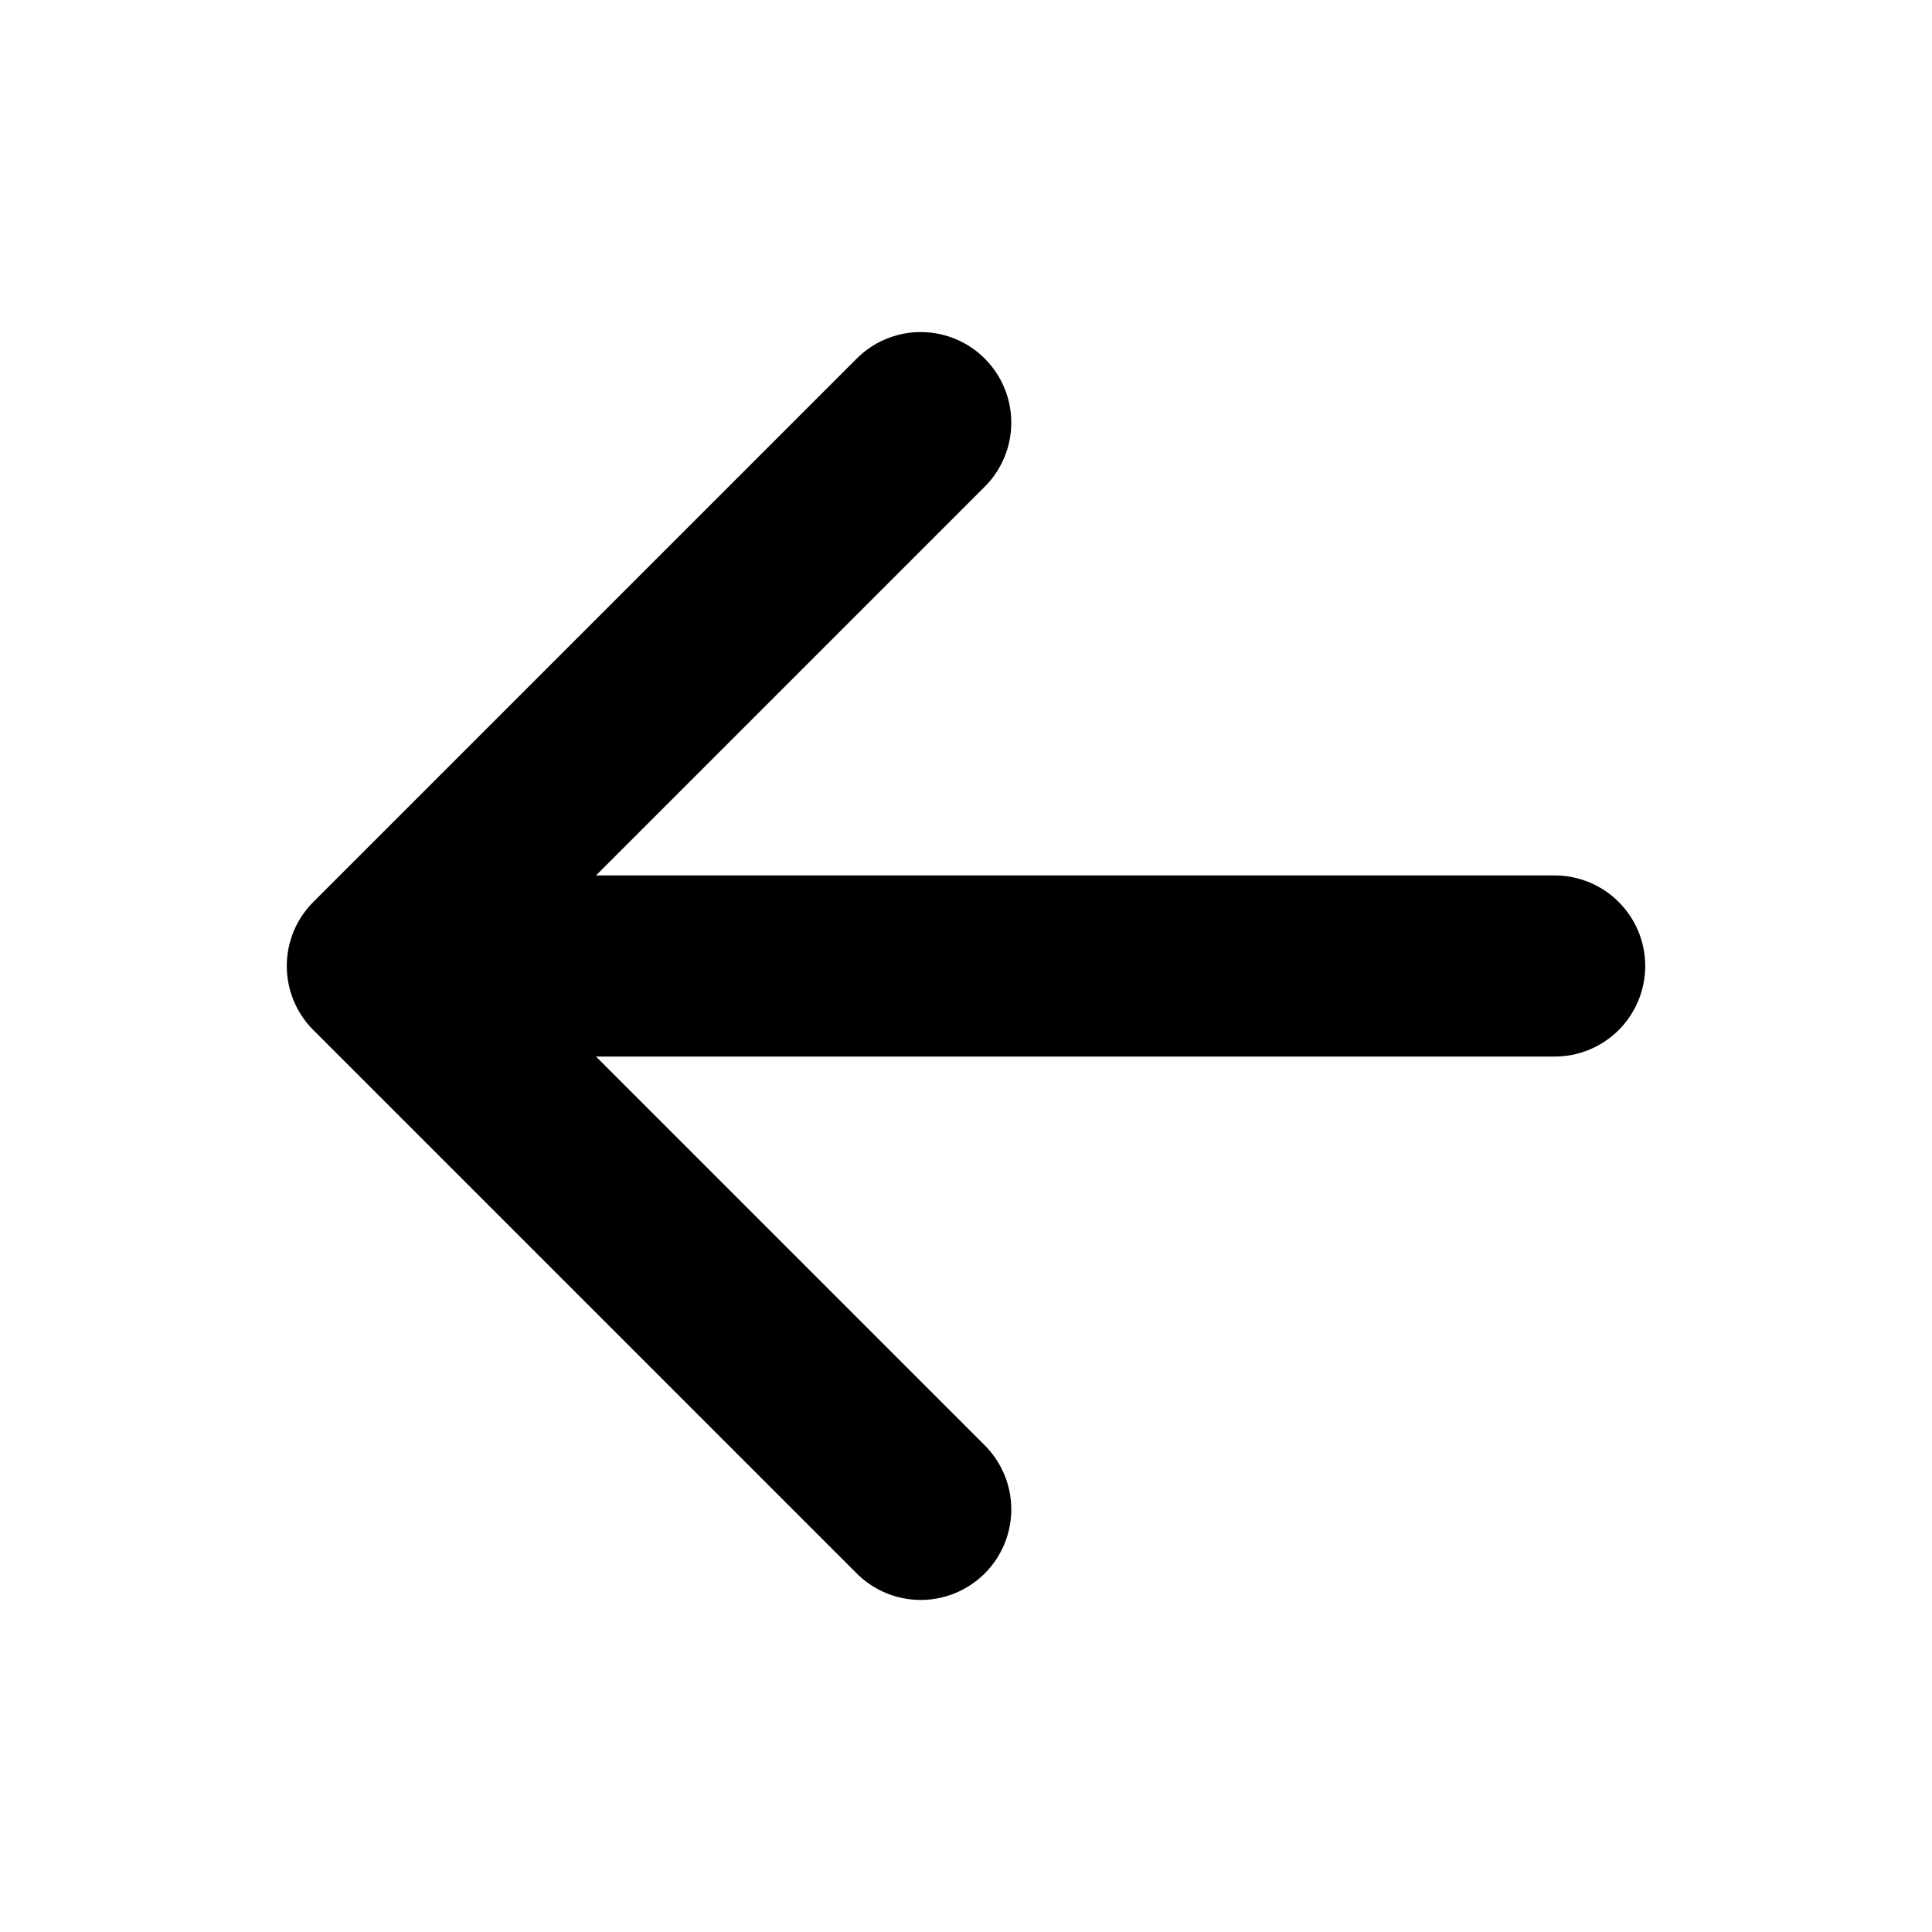
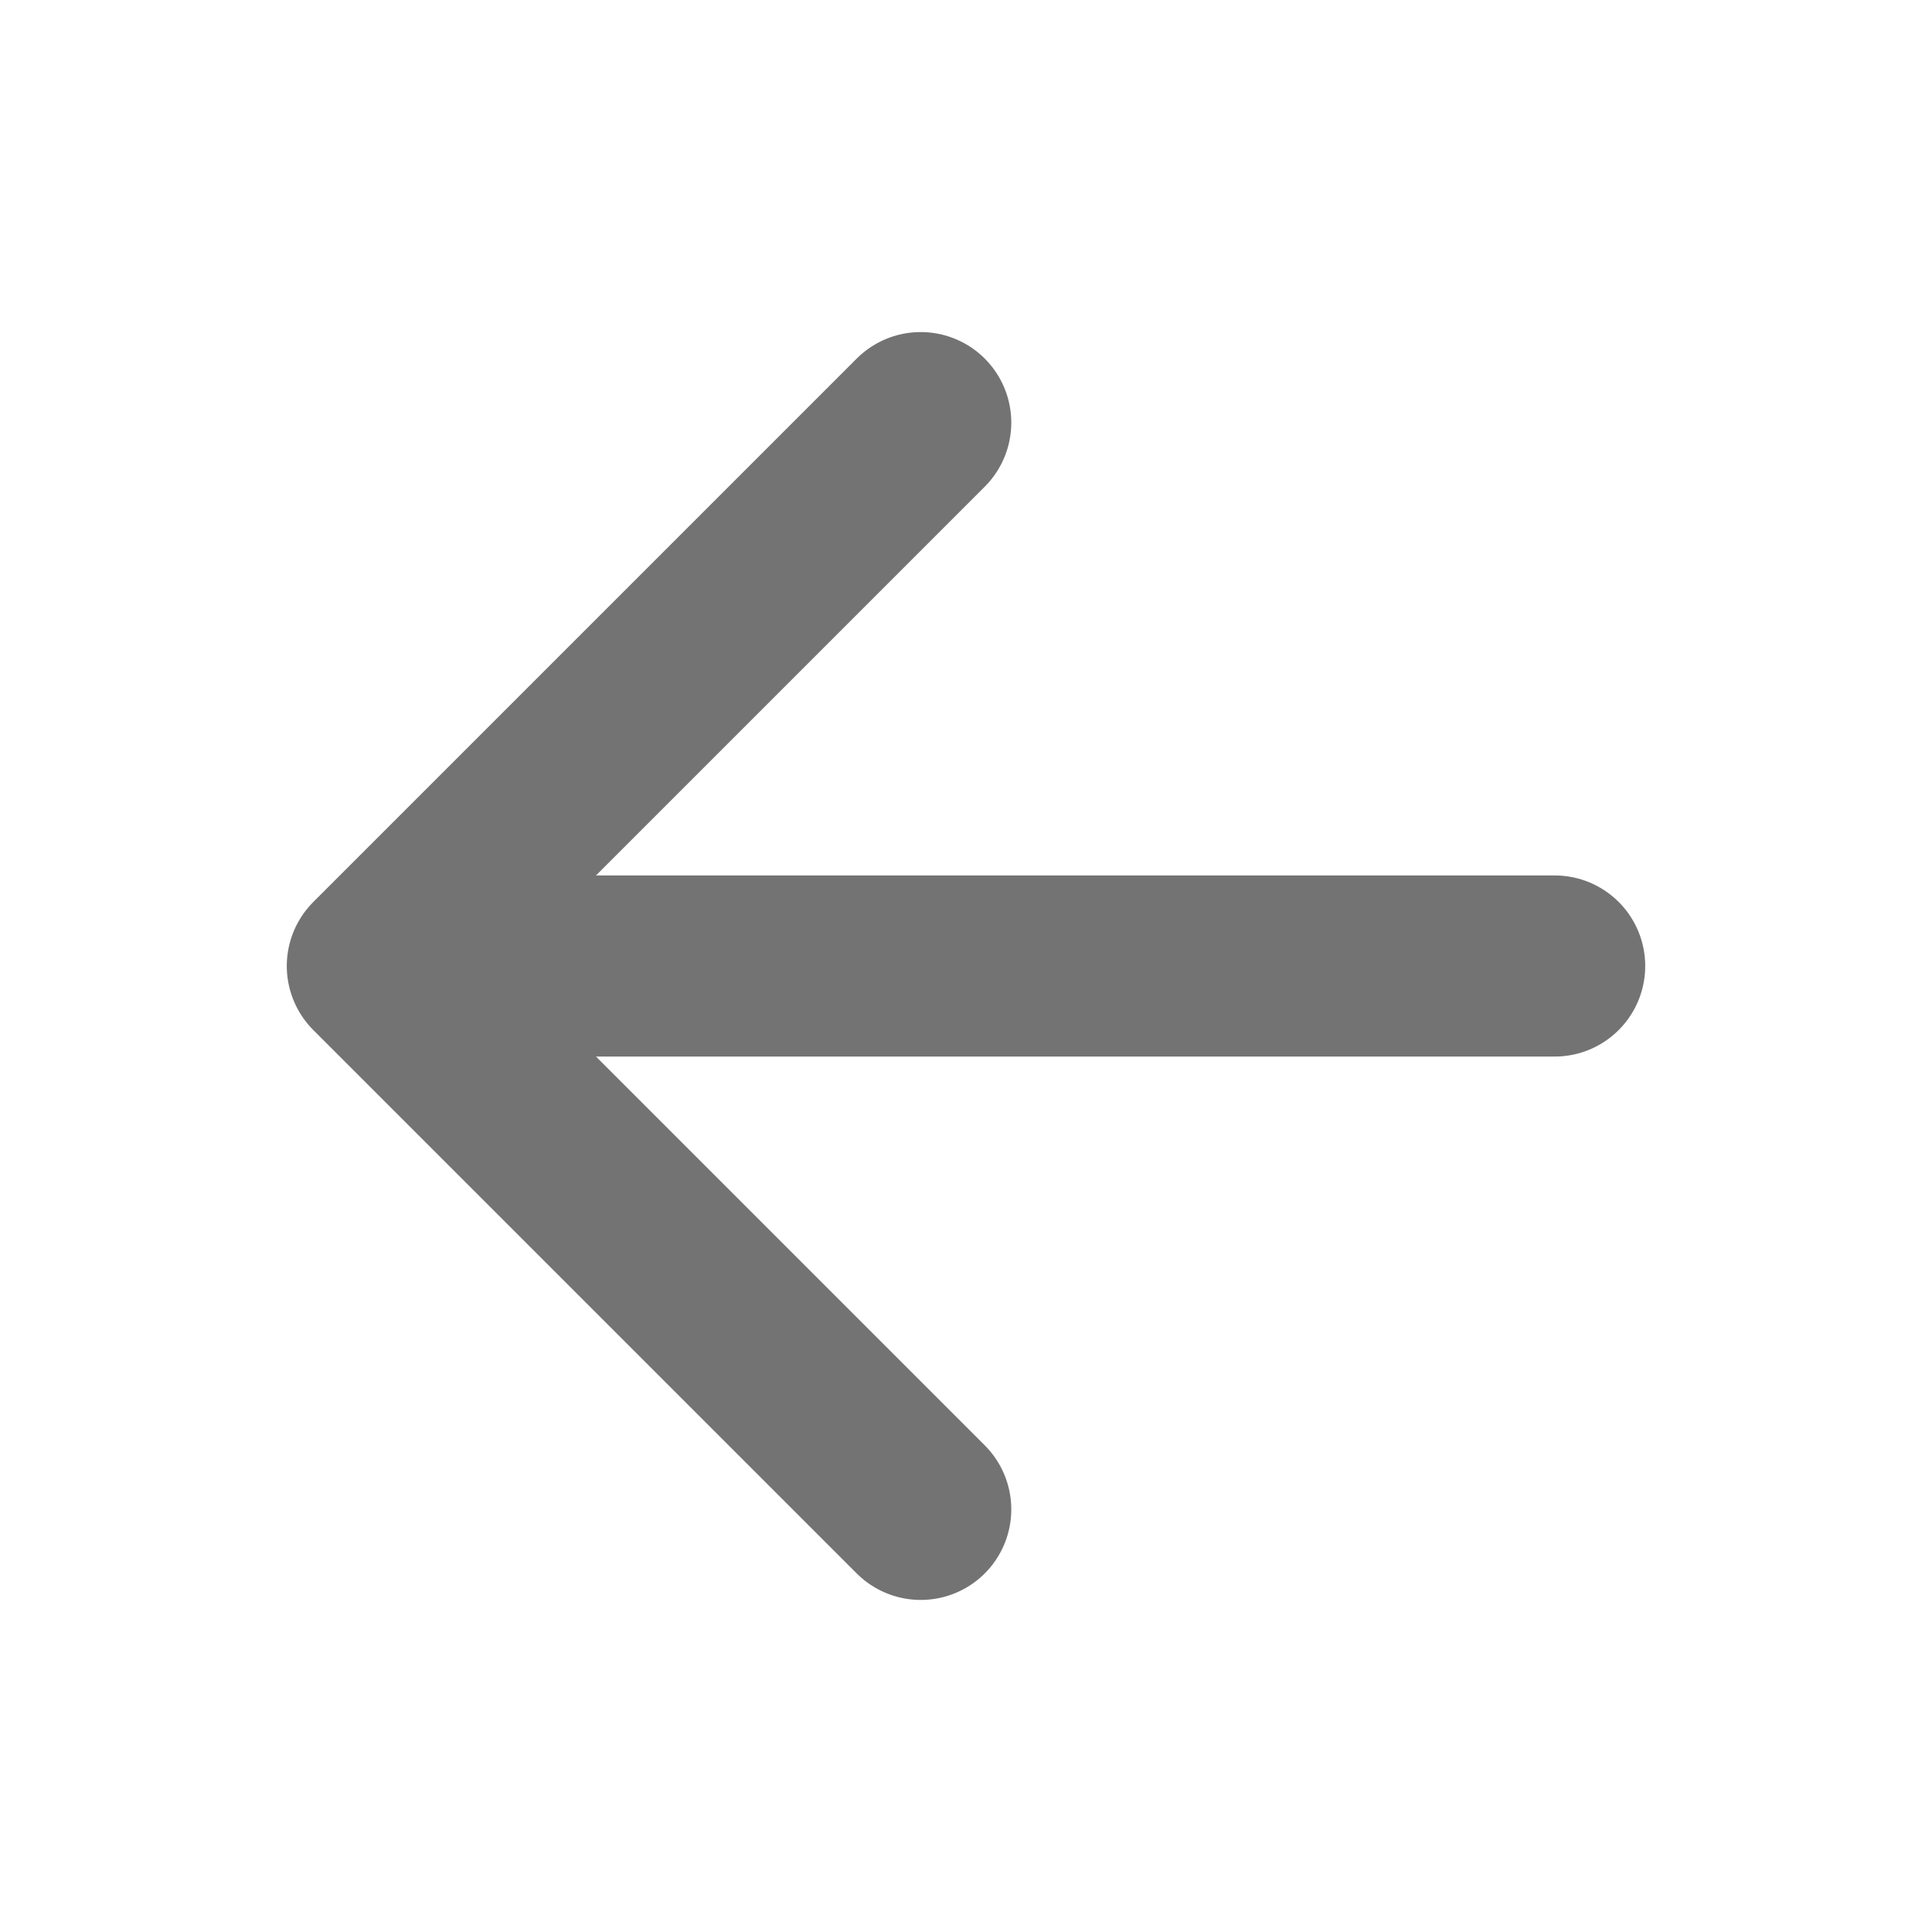
<svg xmlns="http://www.w3.org/2000/svg" class="ionicon" viewBox="0 0 512 512">
-   <path fill="none" stroke="currentColor" stroke-linecap="round" stroke-linejoin="round" stroke-width="48" d="M244 400L100 256l144-144M120 256h292" />
+   <path fill="none" stroke="#737373" stroke-linecap="round" stroke-linejoin="round" stroke-width="48" d="M244 400L100 256l144-144M120 256h292" />
</svg>
